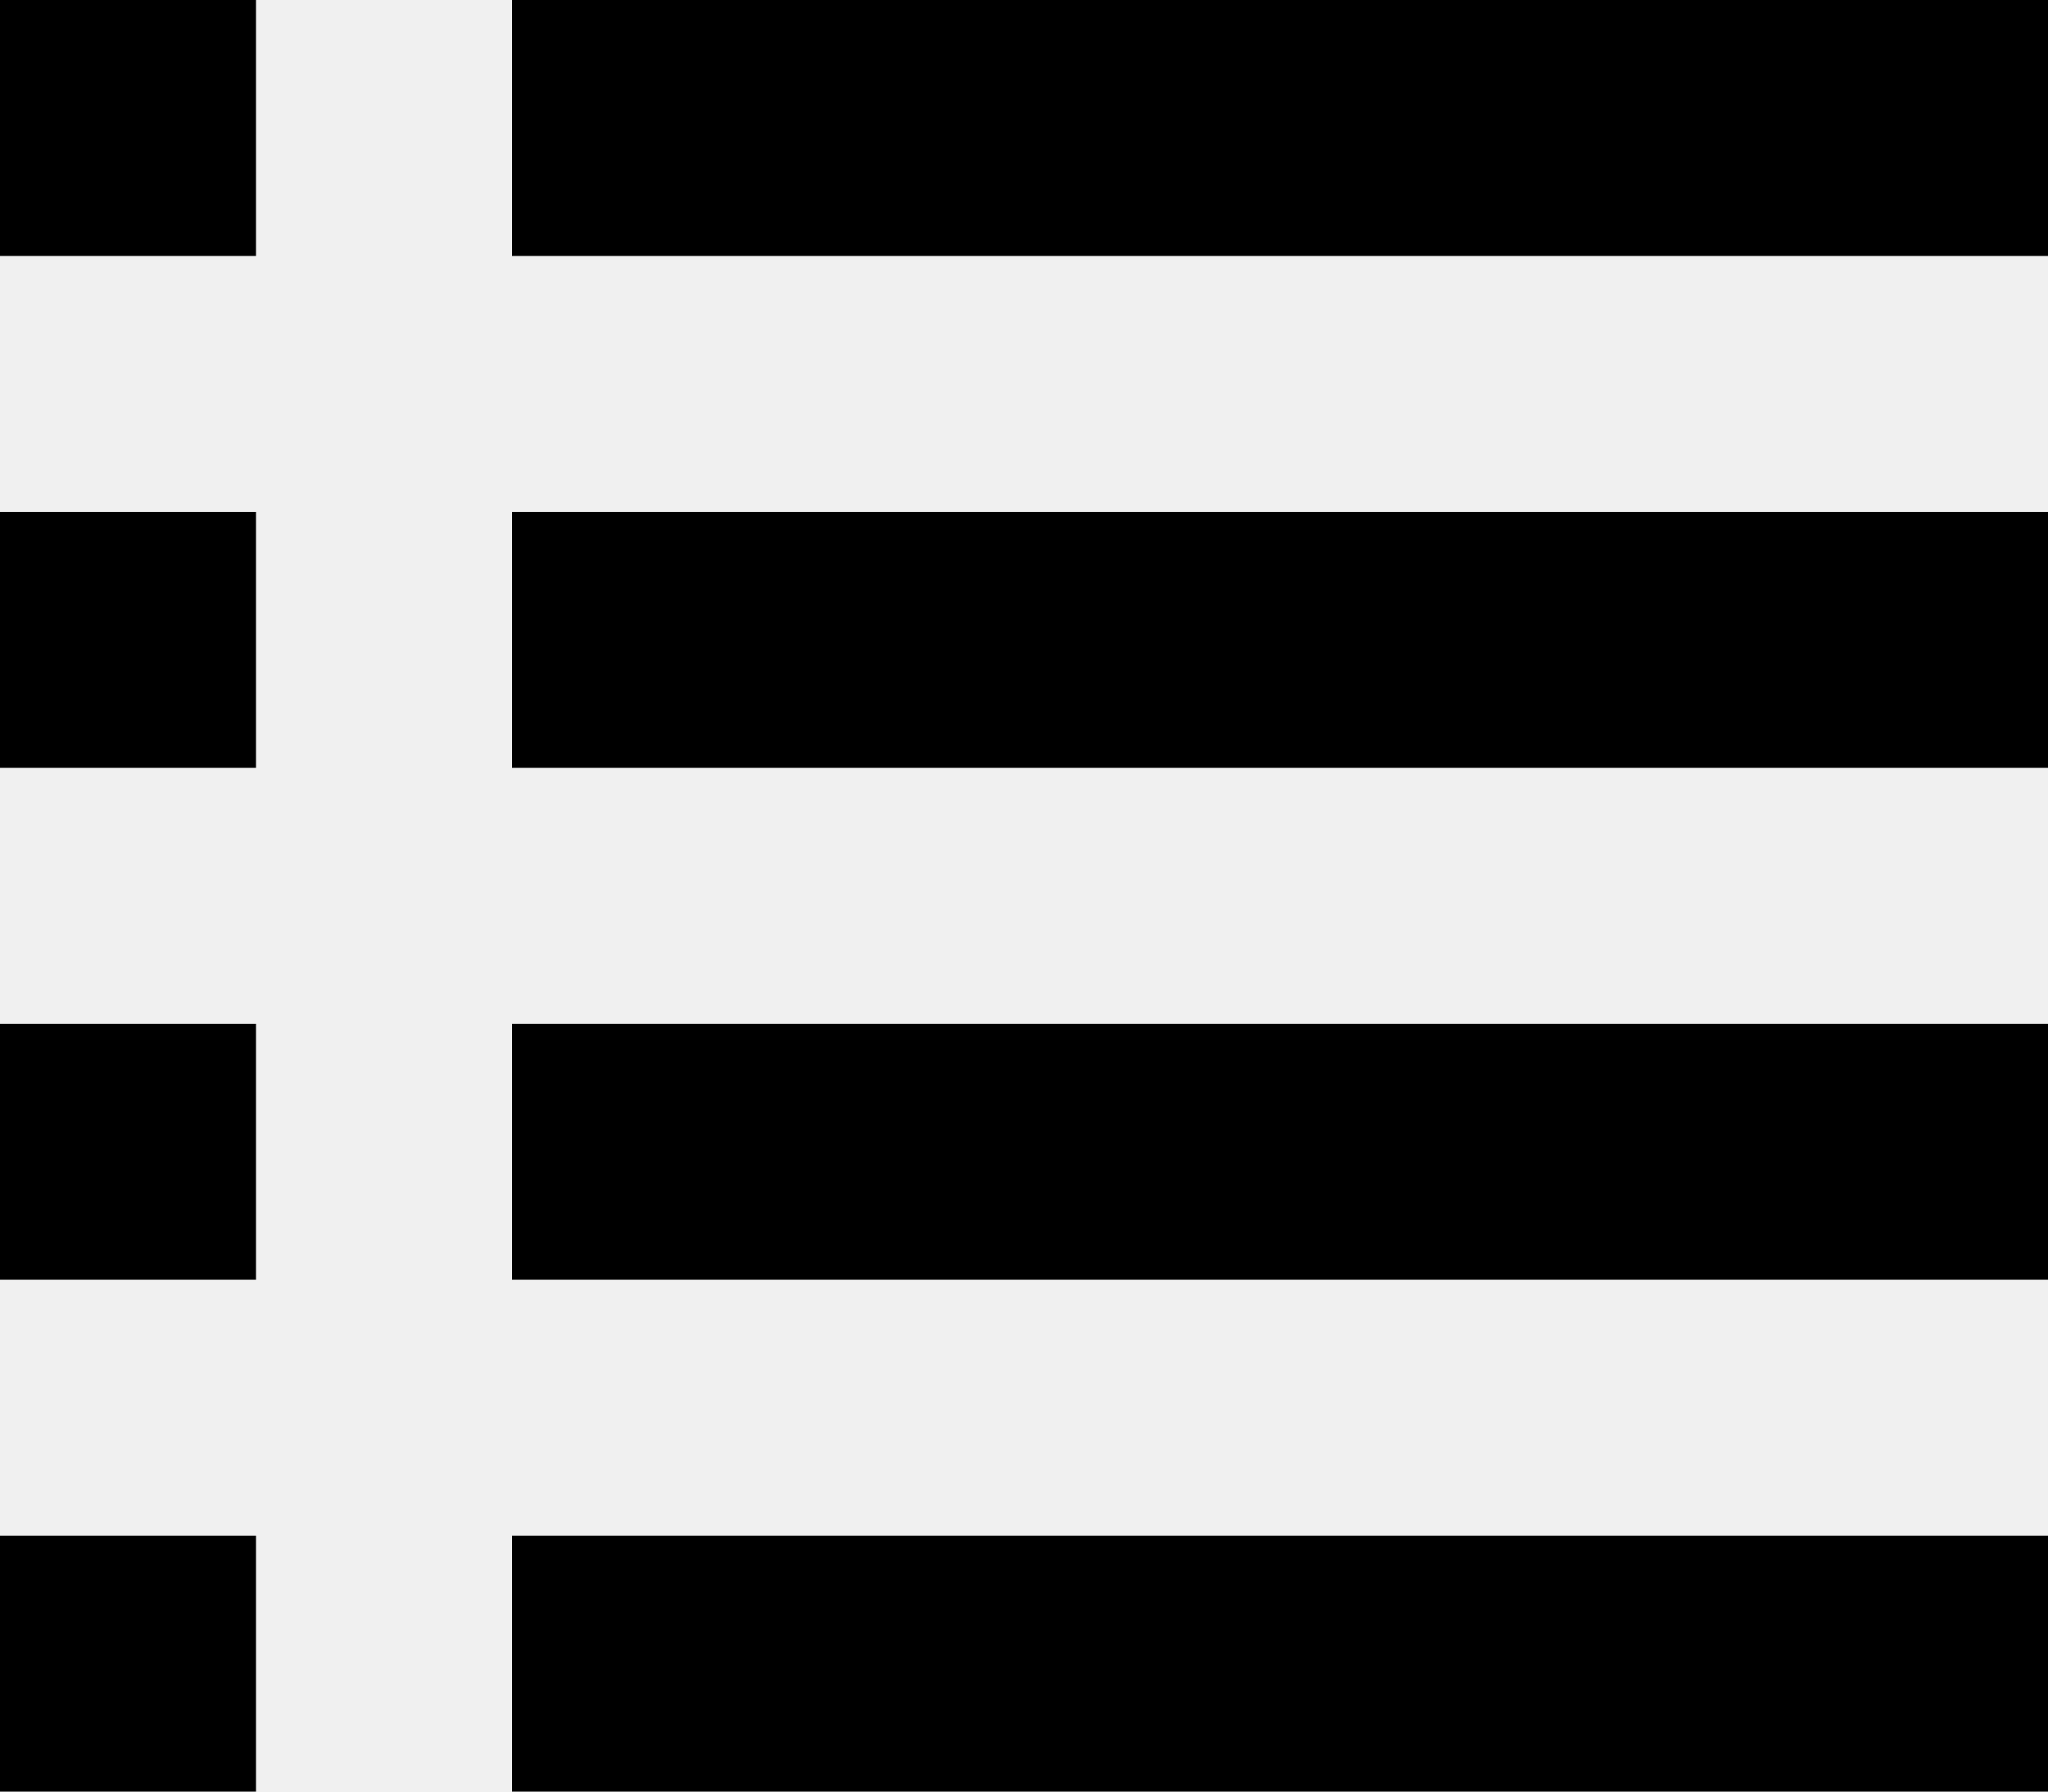
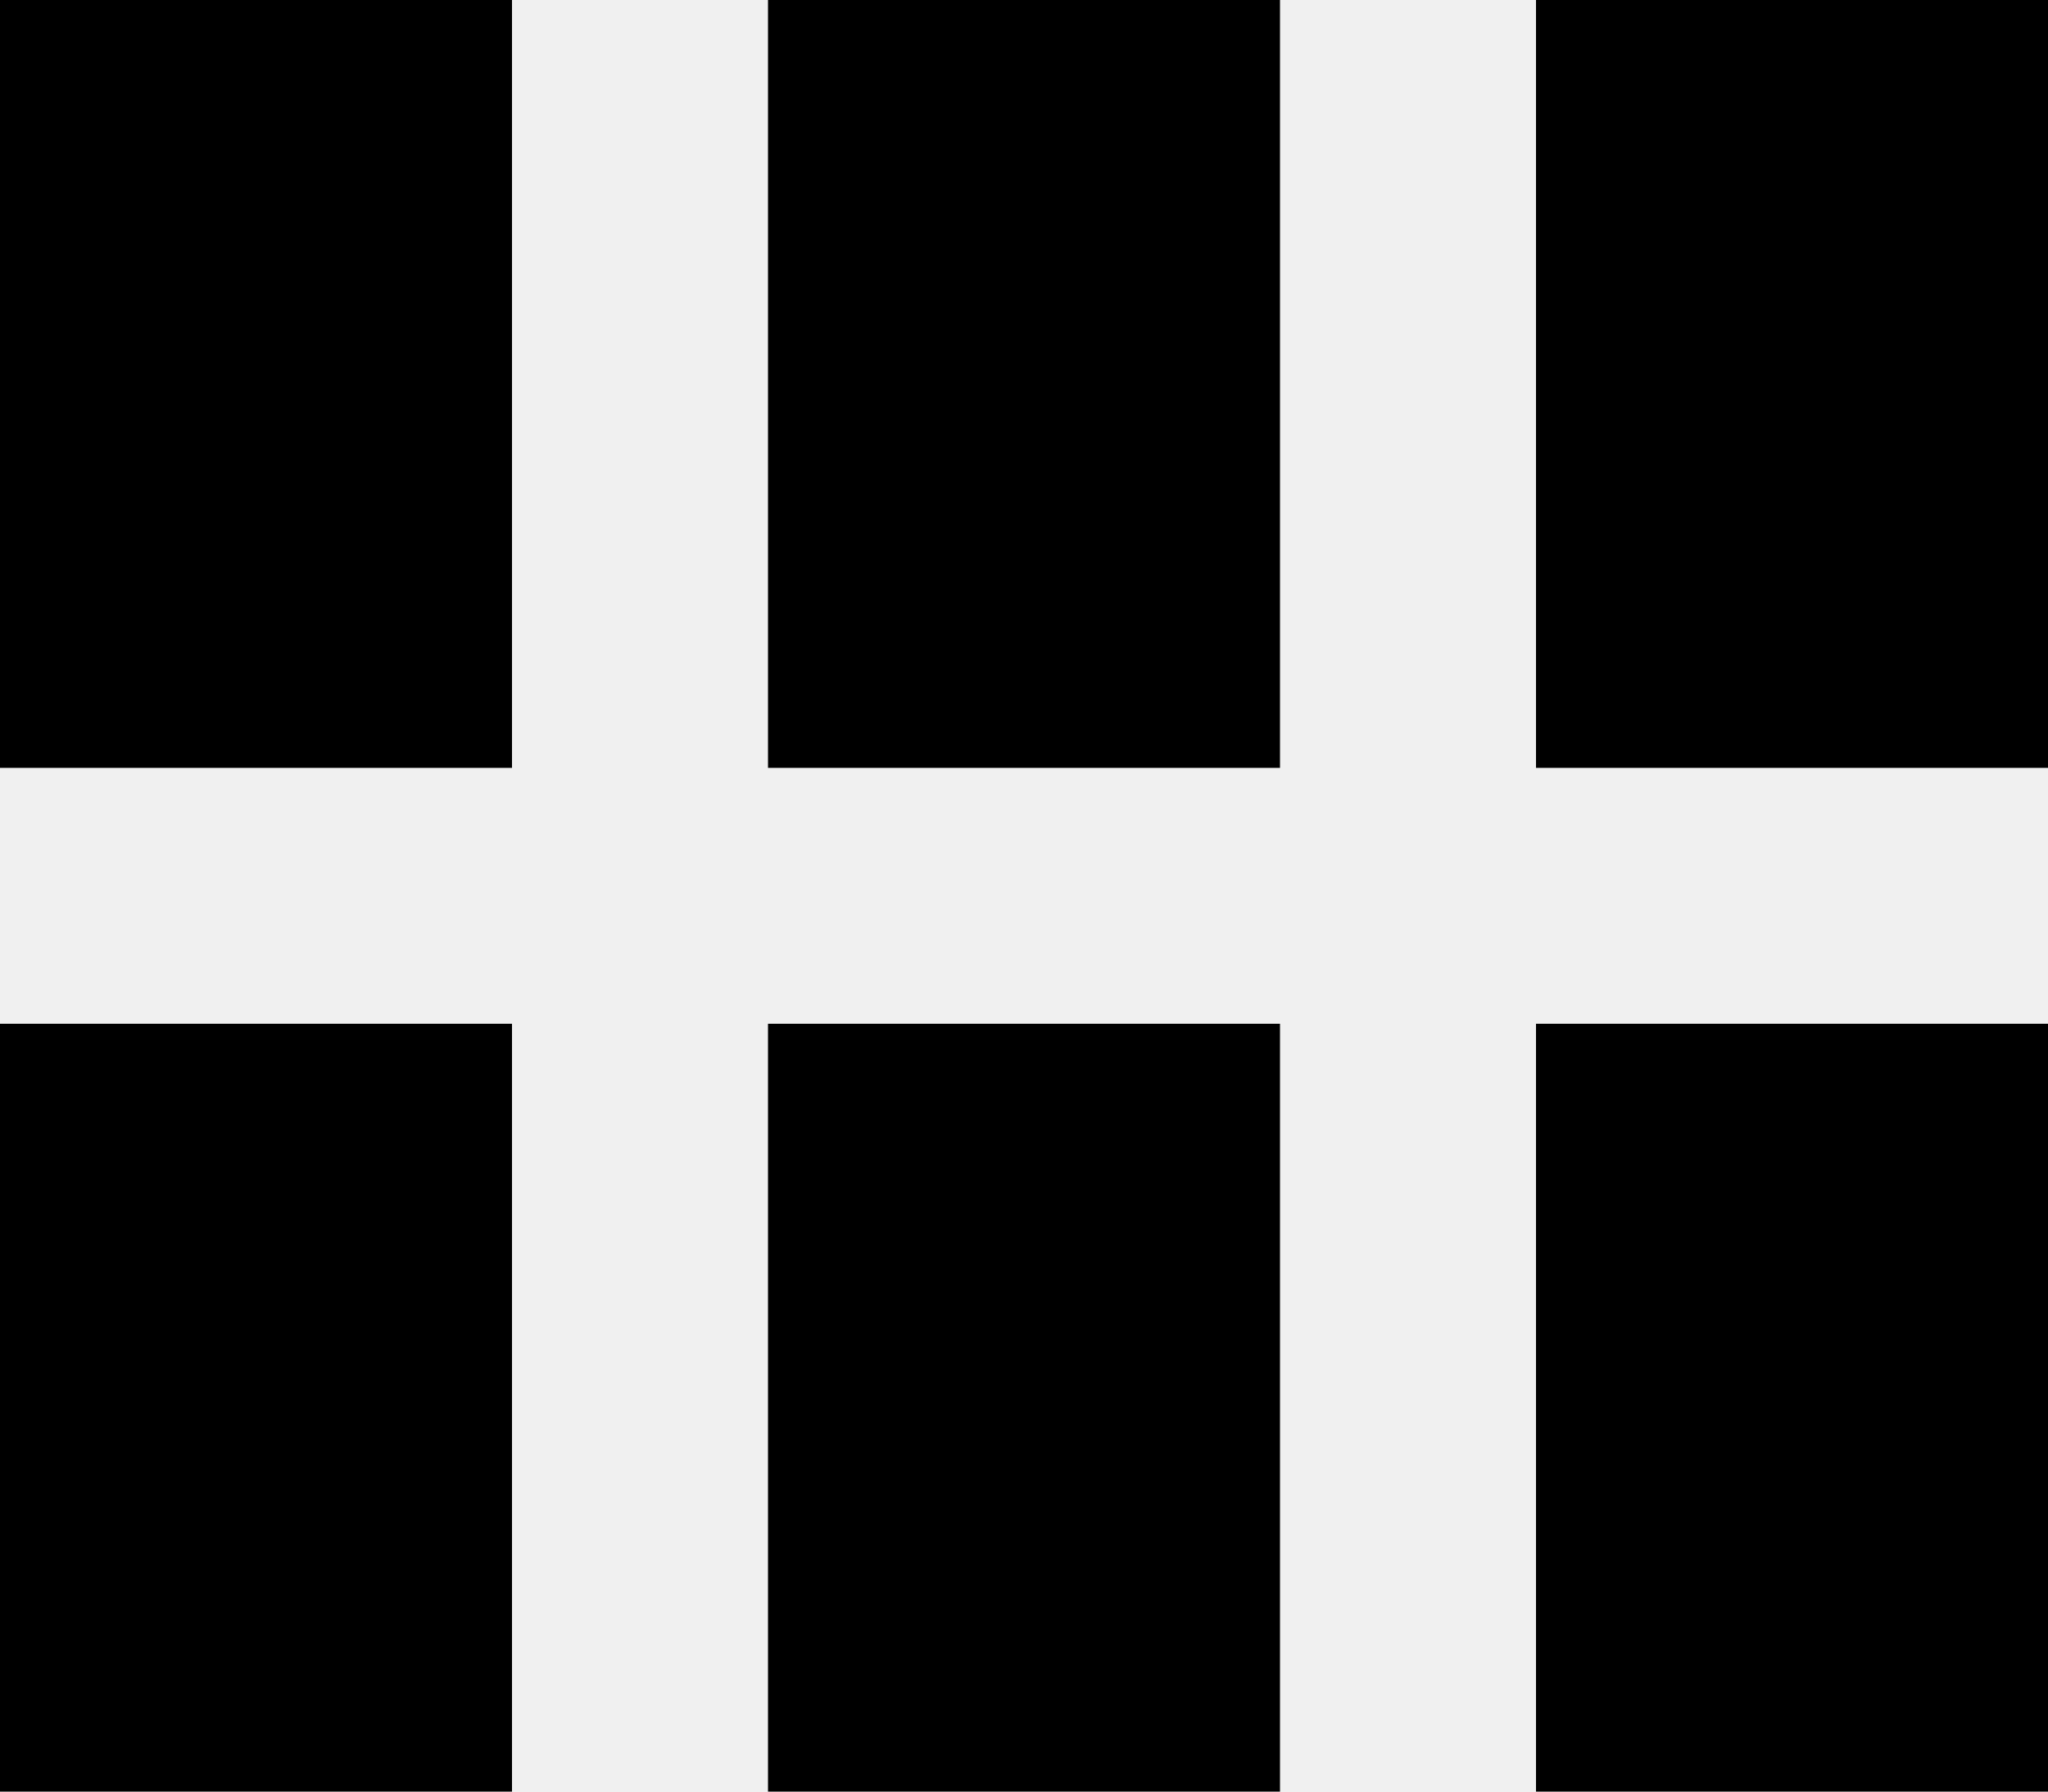
<svg xmlns="http://www.w3.org/2000/svg" width="16" height="14" fill="none">
  <g fill="#000" clip-path="url(#a)">
-     <path d="M2 0H0v2h2V0Zm14 0H4v2h12V0ZM2 4H0v2h2V4Zm14 0H4v2h12V4ZM2 8H0v2h2V8Zm14 0H4v2h12V8ZM2 12H0v2h2v-2Zm14 0H4v2h12v-2Z" />
+     <path d="M4 0H0v6h4V0Zm12 0h-4v6h4V0Zm-6 0H6v6h4V0ZM4 8H0v6h4V8Zm12 0h-4v6h4V8Zm-6 0H6v6h4V8Z" />
  </g>
  <defs>
    <clipPath id="a">
      <path fill="#fff" d="M0 0h16v14H0z" />
    </clipPath>
  </defs>
</svg>
